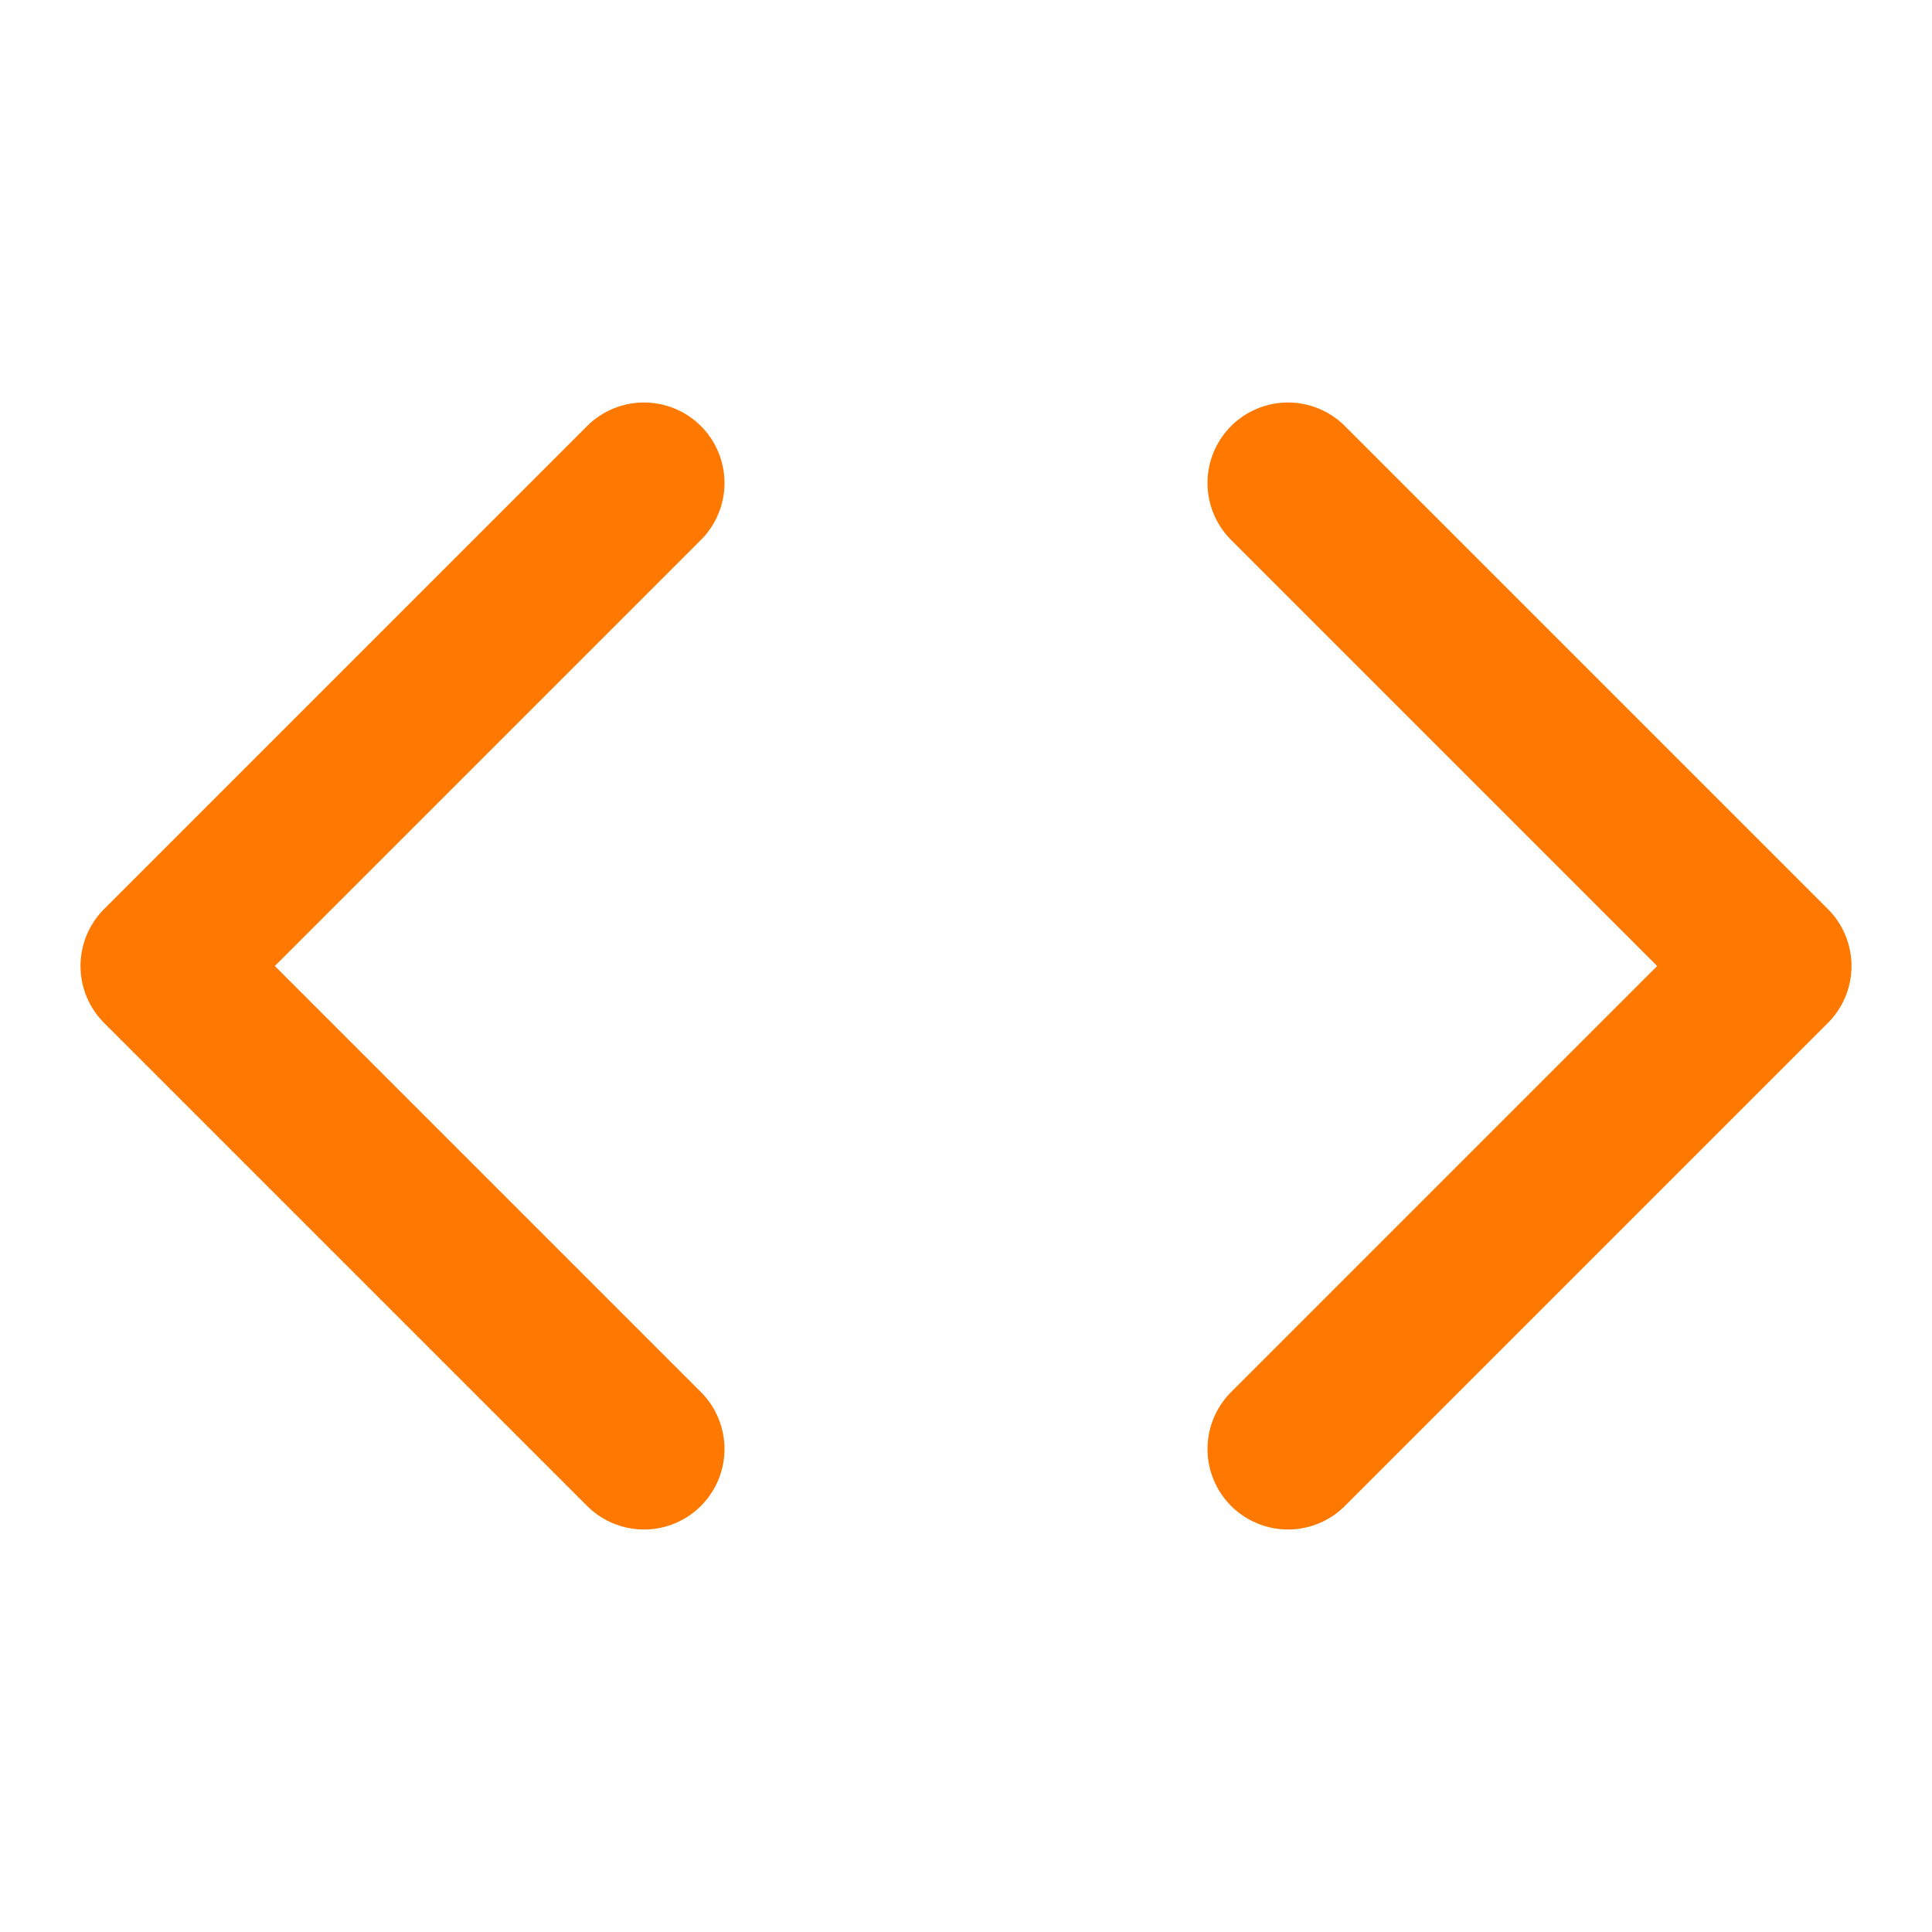
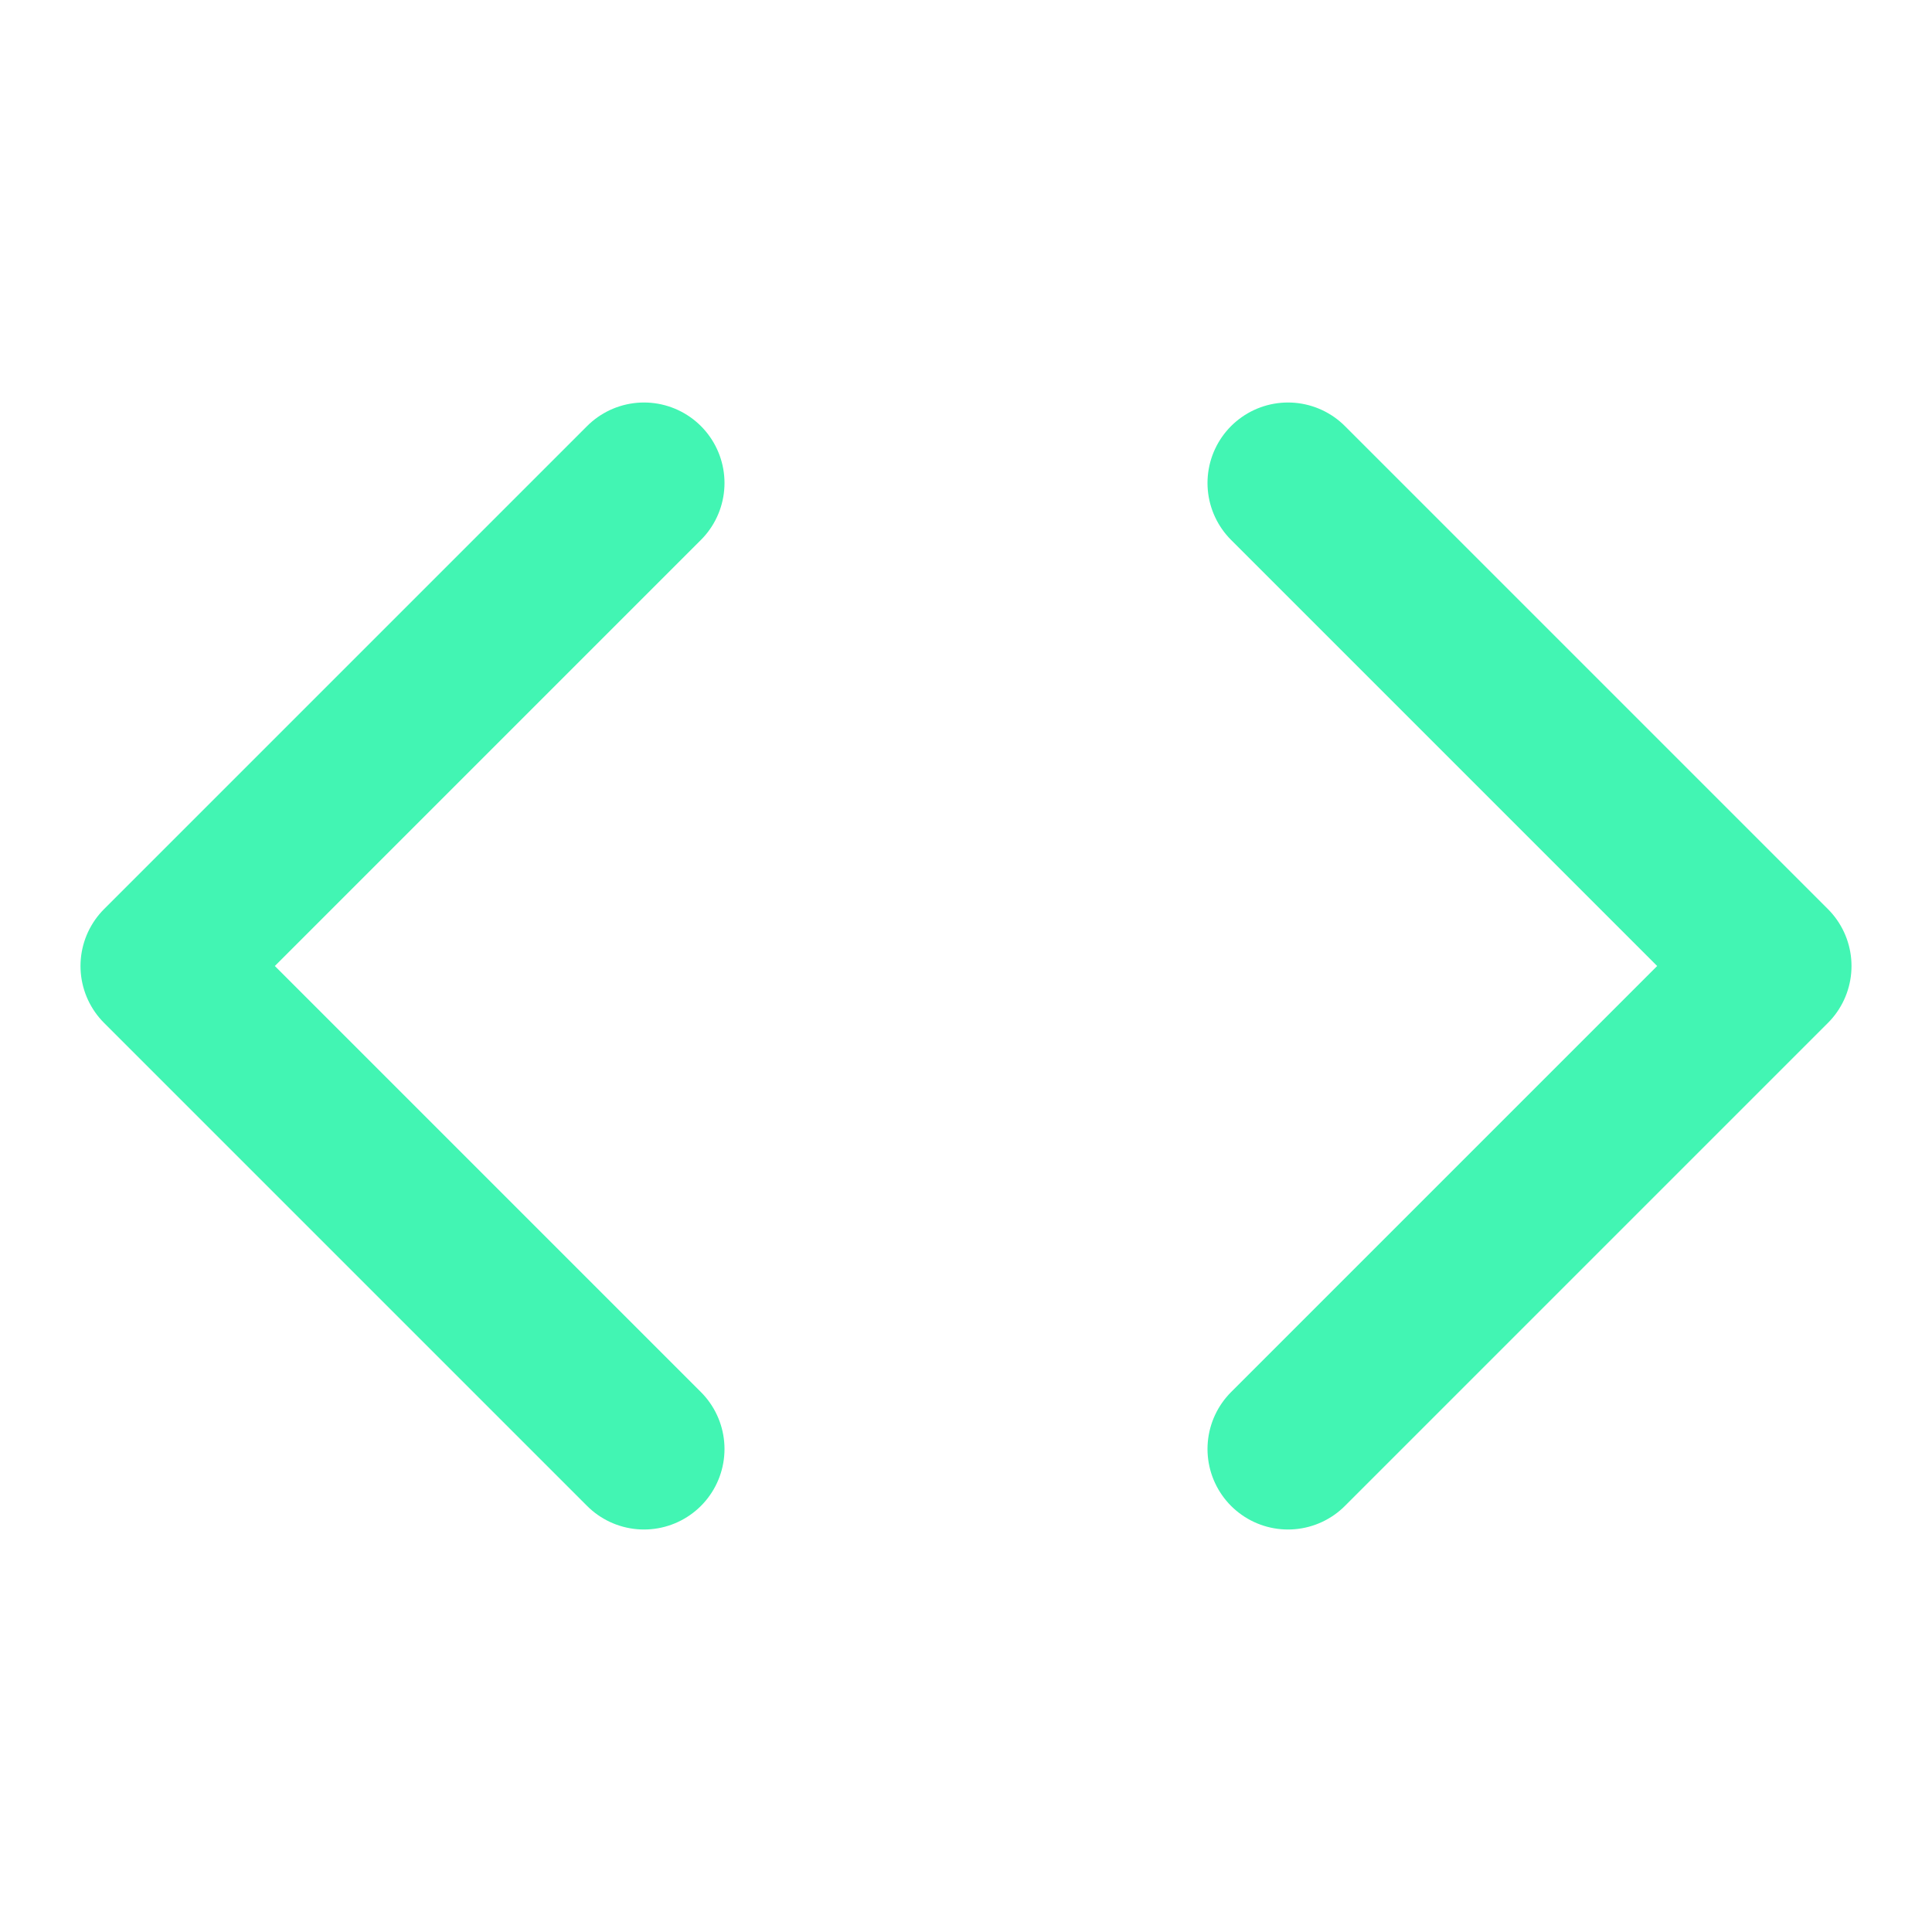
- <svg xmlns="http://www.w3.org/2000/svg" width="24" height="24" viewBox="0 0 24 24" fill="none" stroke="#ff7800" stroke-width="2" stroke-linecap="round" stroke-linejoin="round" class="feather feather-code">
+ <svg xmlns="http://www.w3.org/2000/svg" width="24" height="24" viewBox="0 0 24 24" fill="none" stroke="#42f5b3" stroke-width="2" stroke-linecap="round" stroke-linejoin="round" class="feather feather-code">
  <polyline points="16 18 22 12 16 6" />
  <polyline points="8 6 2 12 8 18" />
</svg>
